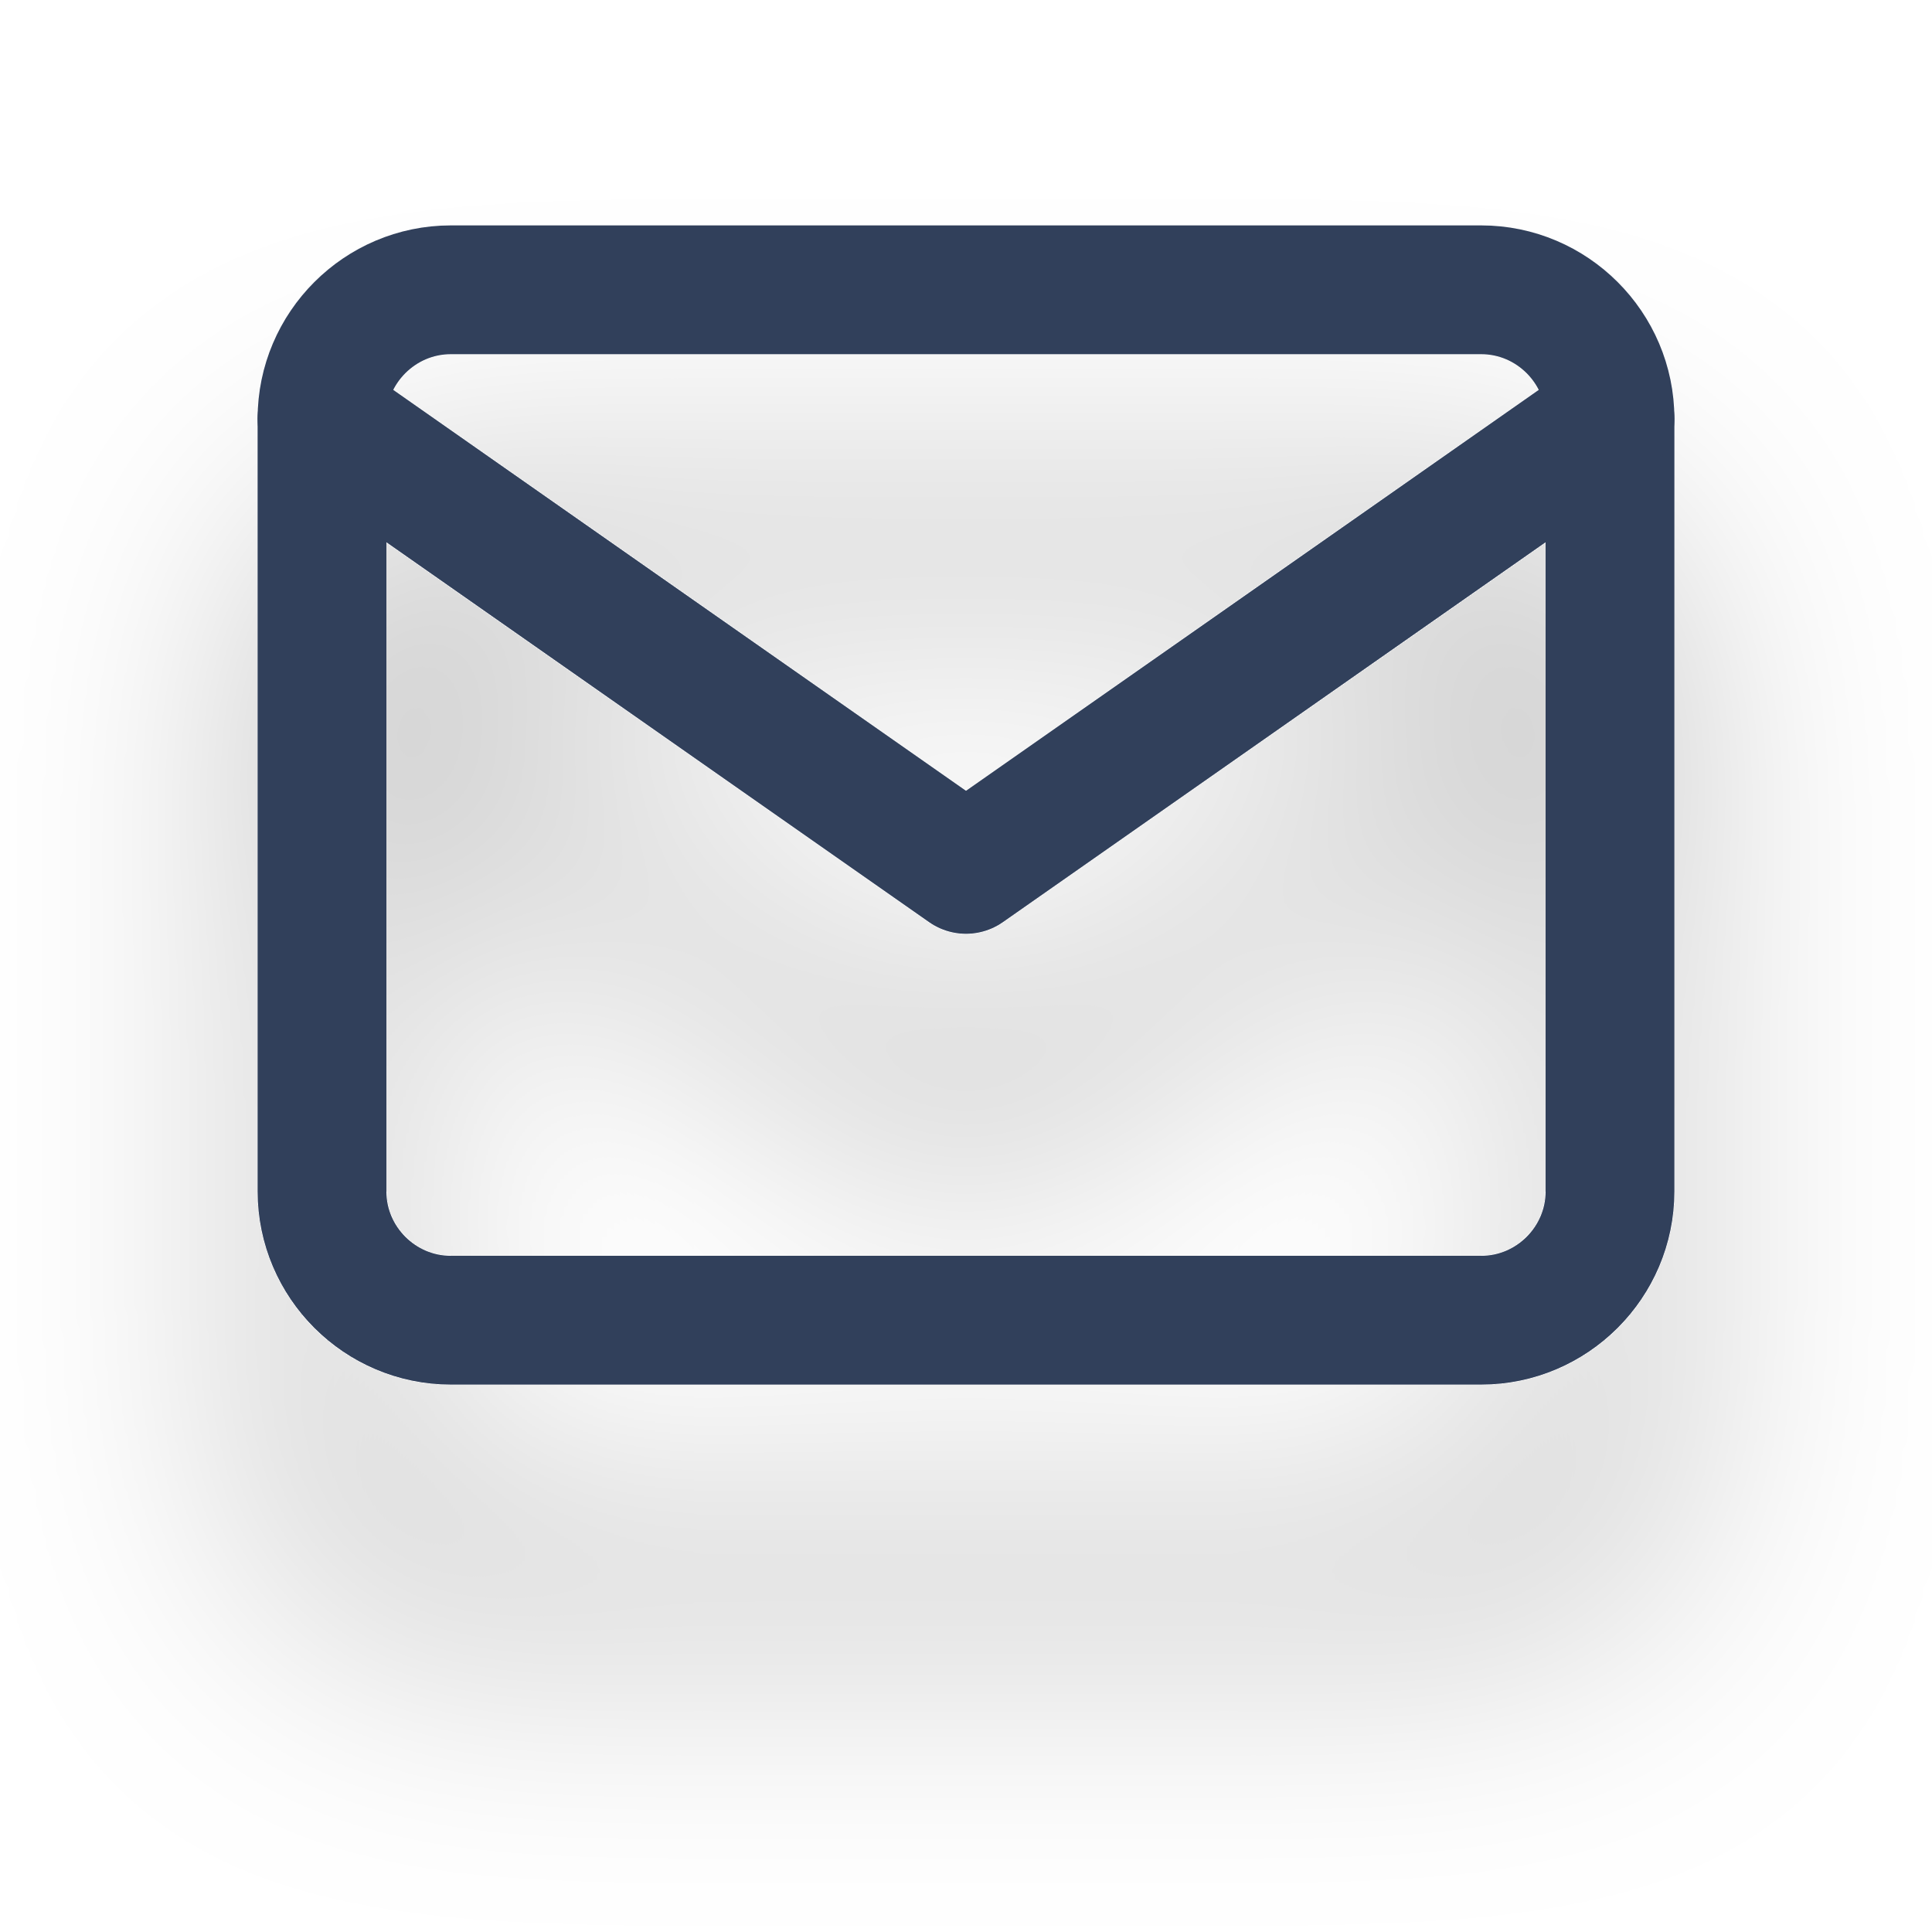
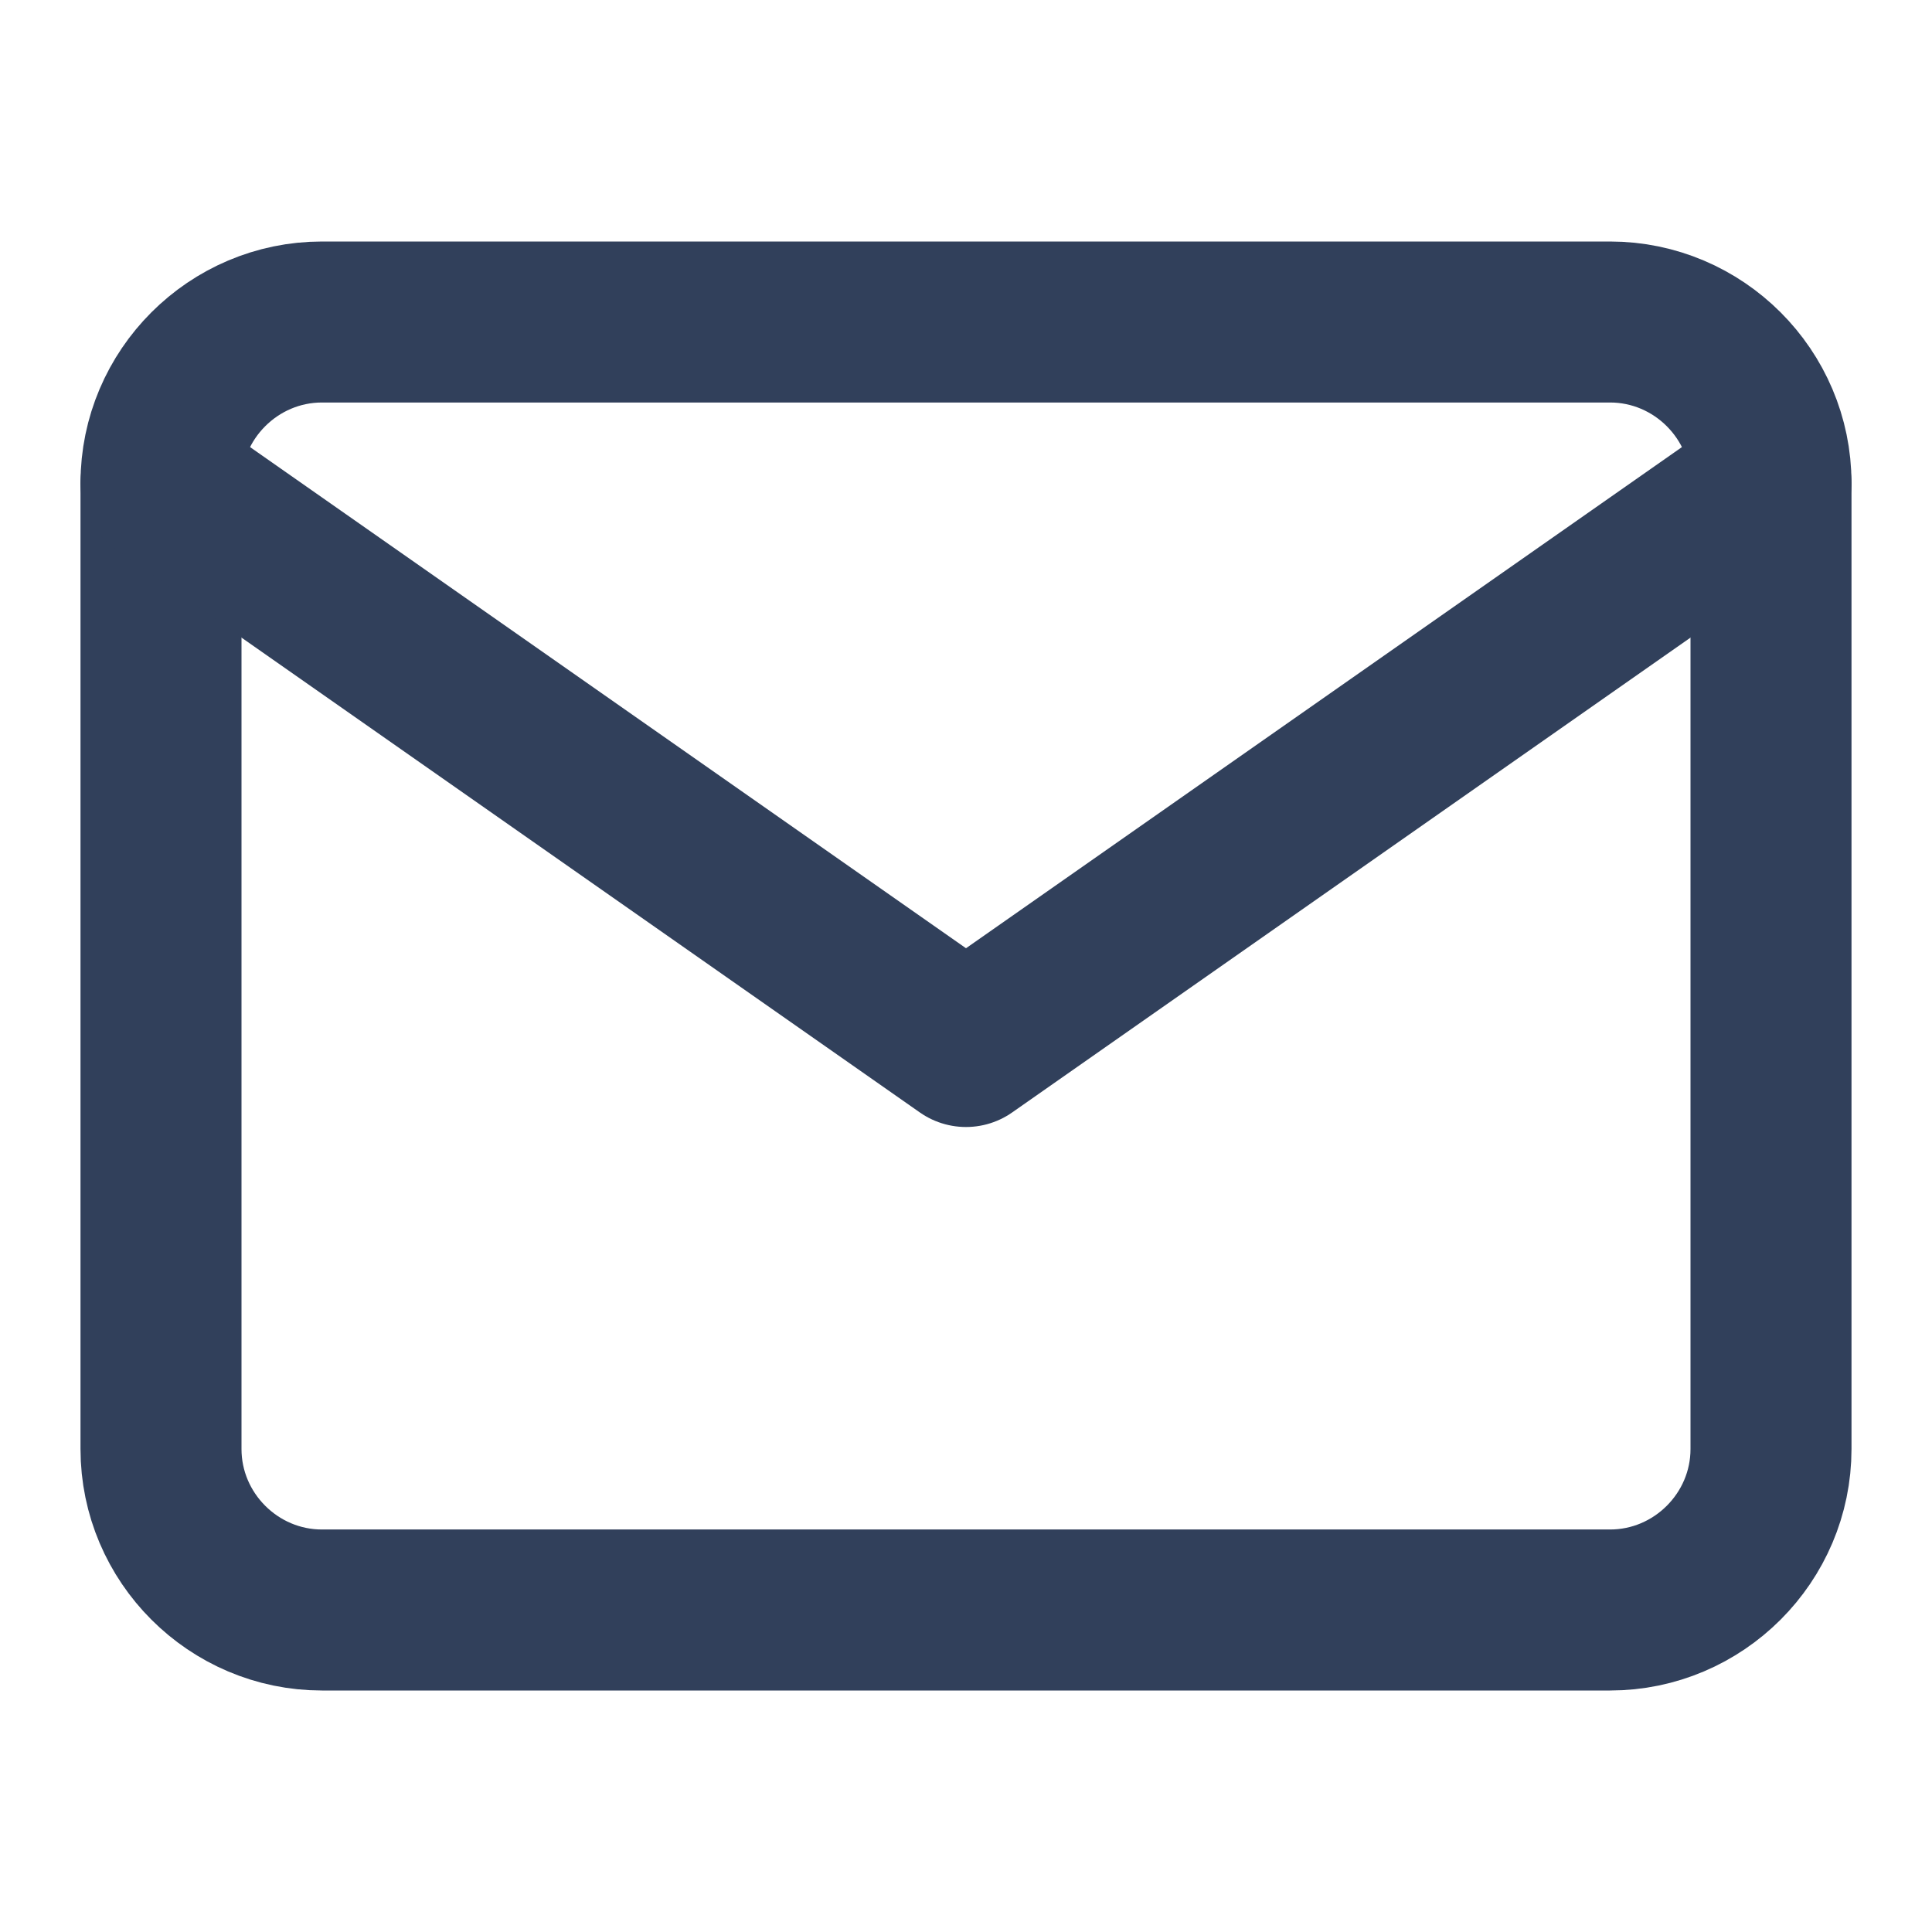
- <svg xmlns="http://www.w3.org/2000/svg" width="24" height="24" viewBox="0 0 30 29" fill="none">
-   <g filter="url(#filter0_d_18_73)">
-     <path fill-rule="evenodd" clip-rule="evenodd" d="M7 4H23C24.1 4 25 4.9 25 6V18C25 19.1 24.1 20 23 20H7C5.9 20 5 19.1 5 18V6C5 4.9 5.9 4 7 4Z" stroke="#31405B" stroke-width="2" stroke-linecap="round" stroke-linejoin="round" />
-     <path d="M25 6L15 13L5 6" stroke="#31405B" stroke-width="2" stroke-linecap="round" stroke-linejoin="round" />
-   </g>
-   <defs>
-     <filter id="filter0_d_18_73" x="-1" y="0" width="32" height="32" filterUnits="userSpaceOnUse" color-interpolation-filters="sRGB">
-       <feFlood flood-opacity="0" result="BackgroundImageFix" />
-       <feColorMatrix in="SourceAlpha" type="matrix" values="0 0 0 0 0 0 0 0 0 0 0 0 0 0 0 0 0 0 127 0" result="hardAlpha" />
-       <feOffset dy="4" />
-       <feGaussianBlur stdDeviation="2" />
-       <feComposite in2="hardAlpha" operator="out" />
-       <feColorMatrix type="matrix" values="0 0 0 0 0 0 0 0 0 0 0 0 0 0 0 0 0 0 0.25 0" />
-       <feBlend mode="normal" in2="BackgroundImageFix" result="effect1_dropShadow_18_73" />
-       <feBlend mode="normal" in="SourceGraphic" in2="effect1_dropShadow_18_73" result="shape" />
-     </filter>
-   </defs>
+ <svg xmlns="http://www.w3.org/2000/svg" width="24" height="24" viewBox="0 0 24 24" fill="none">
+   <path fill-rule="evenodd" clip-rule="evenodd" d="M4 4H20C21.1 4 22 4.9 22 6V18C22 19.1 21.1 20 20 20H4C2.9 20 2 19.1 2 18V6C2 4.9 2.9 4 4 4Z" stroke="#31405B" stroke-width="2" stroke-linecap="round" stroke-linejoin="round" />
+   <path d="M22 6L12 13L2 6" stroke="#31405B" stroke-width="2" stroke-linecap="round" stroke-linejoin="round" />
</svg>
